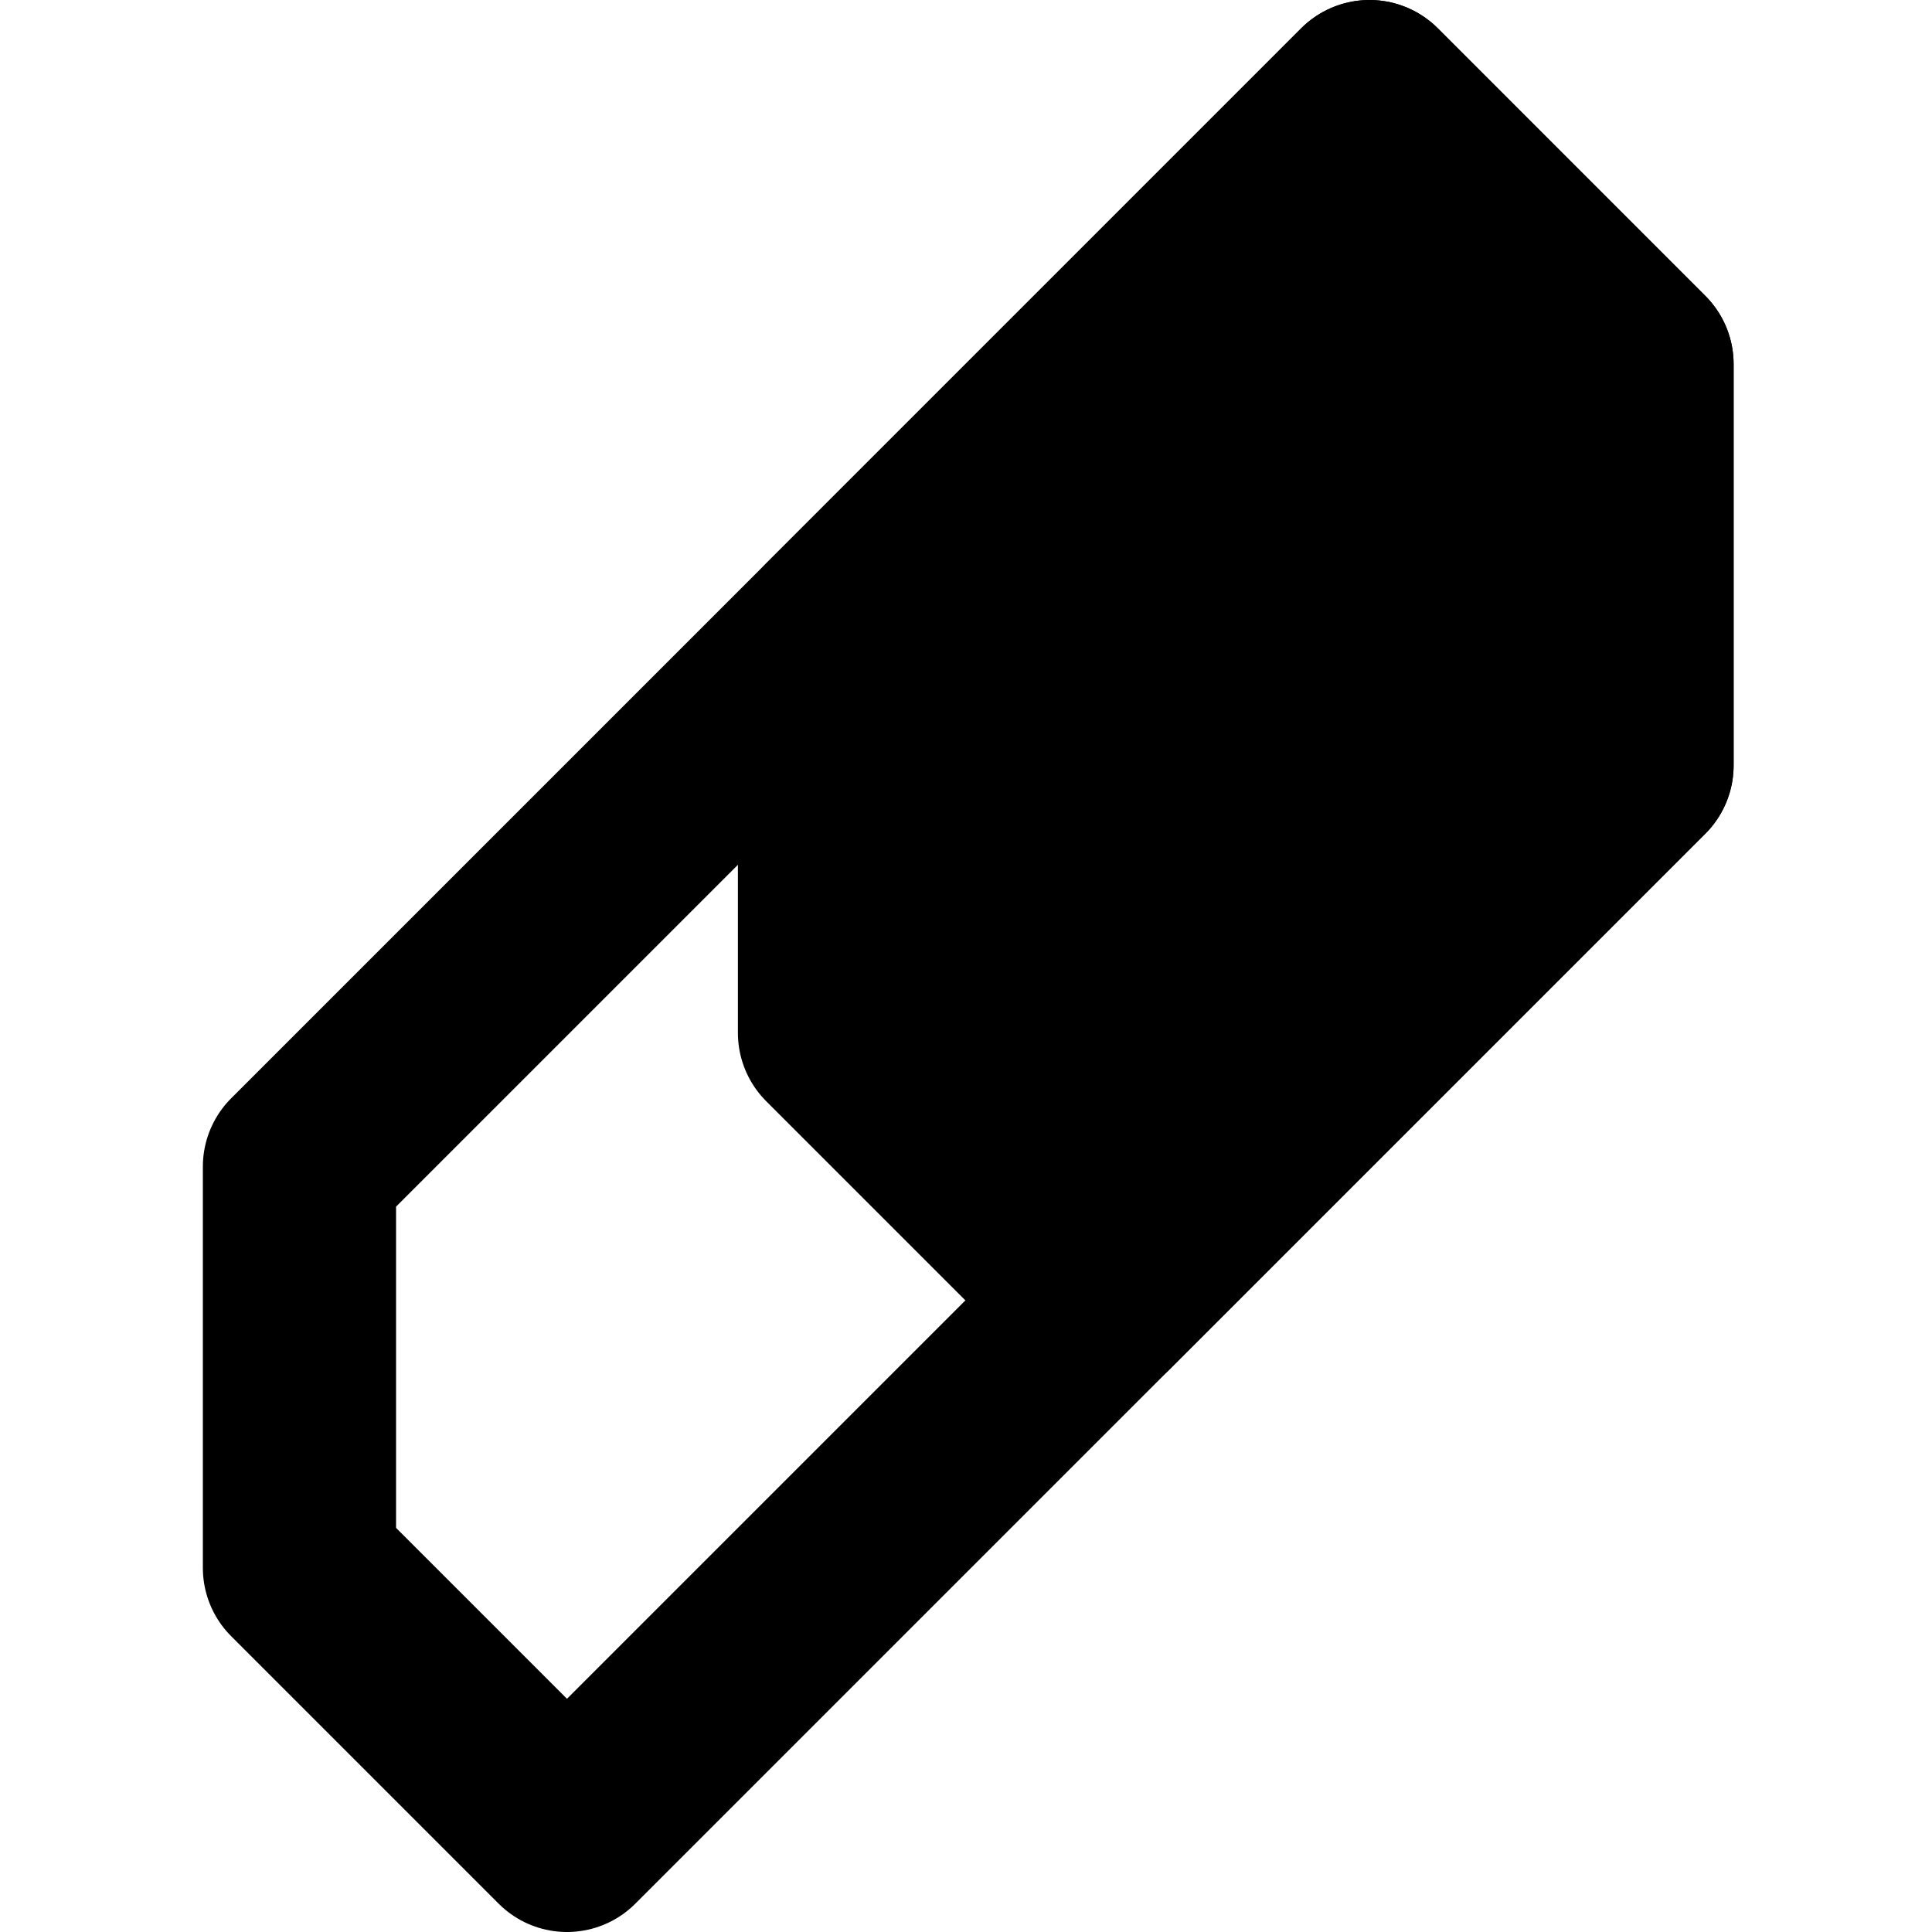
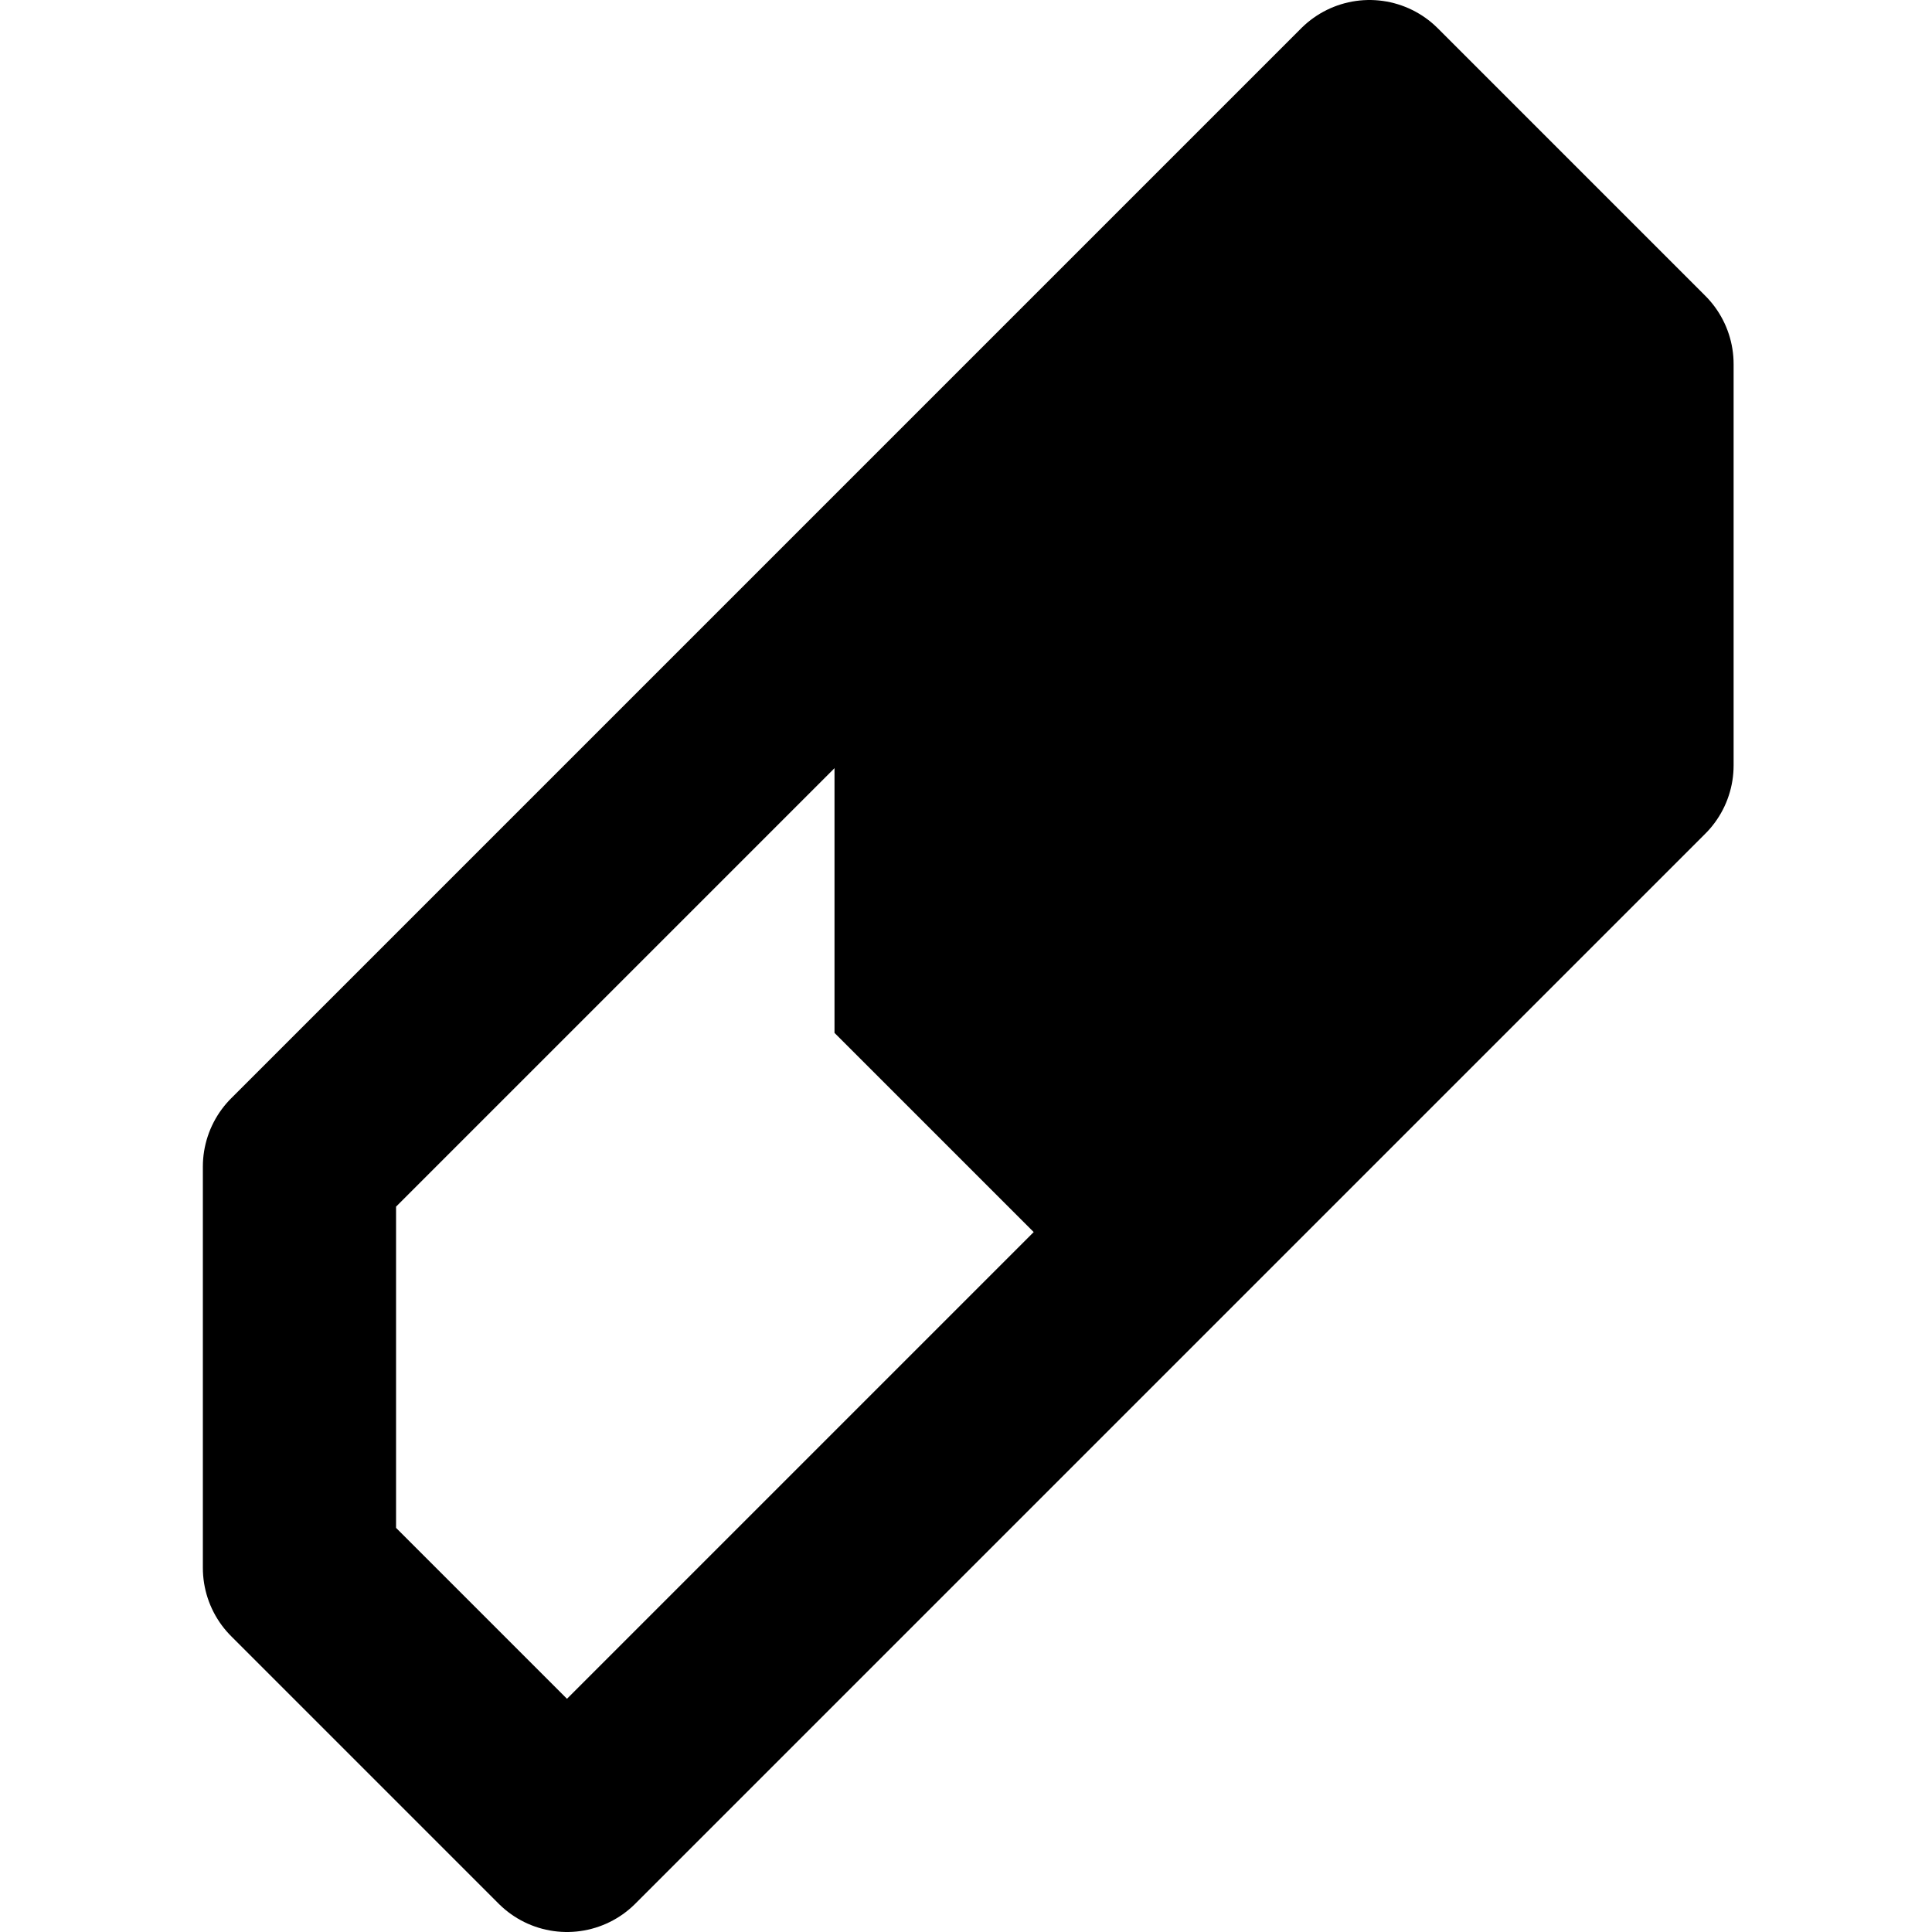
- <svg xmlns="http://www.w3.org/2000/svg" id="svg2" xml:space="preserve" height="40" width="40" version="1.1">
+ <svg xmlns="http://www.w3.org/2000/svg" version="1.1" width="40" height="40" id="svg2" xml:space="preserve">
  <defs id="defs6" />
-   <g id="g10" stroke-linejoin="round" transform="matrix(1.25,0,0,-1.25,0,40)" stroke="#000" stroke-linecap="round" stroke-dasharray="none" stroke-miterlimit="4">
-     <path id="path4156" d="M4.96,12.677,4.96,6.031,9.391,1.6l17.723,17.723v6.646l-4.431,4.431z" stroke-width="3.2" fill="none" />
-     <path id="path4158" d="m13.822,21.538,0-6.646,4.431-4.431,8.861,8.861,0,6.646l-4.431,4.432z" stroke-width="3.2" fill="#000" />
+   <g transform="matrix(1.25,0,0,-1.25,0,40)" id="g10" style="fill:none;stroke:none">
+     <path d="M 4.96,12.677 4.96,6.031 9.391,1.6 27.114,19.323 v 6.646 l -4.431,4.431 z" id="path4156" style="fill:none;stroke:#000000;stroke-width:3.2;stroke-linecap:round;stroke-linejoin:round;stroke-miterlimit:4;stroke-opacity:1;stroke-dasharray:none" />
+     <path d="m 13.822,21.538 0,-6.646 4.431,-4.431 8.861,8.861 0,6.646 -4.431,4.432 z" id="path4158" style="fill:#000000;fill-opacity:1;stroke:none" />
  </g>
</svg>
